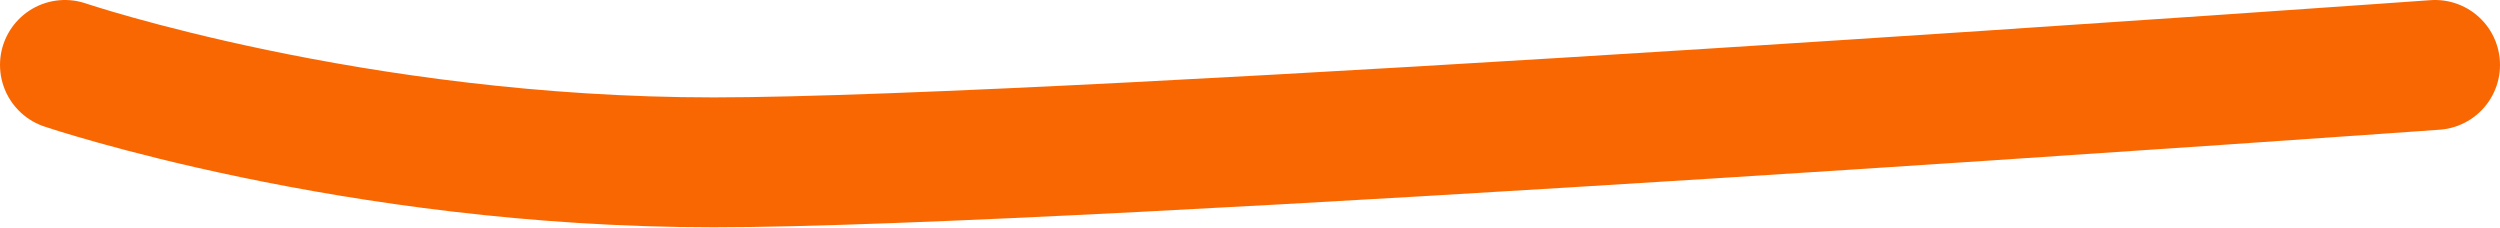
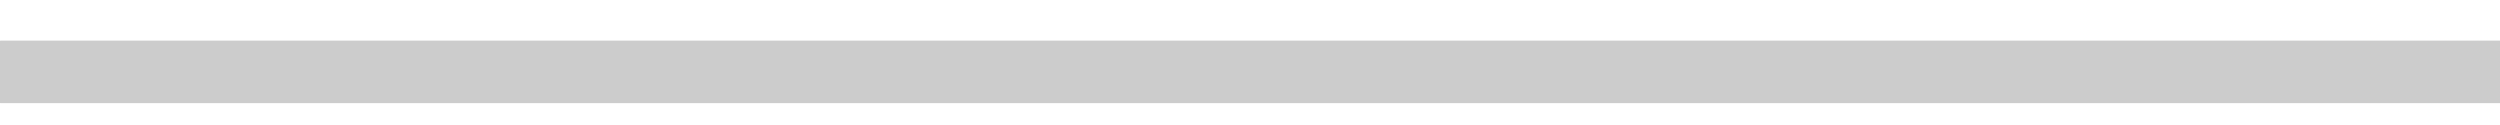
- <svg xmlns="http://www.w3.org/2000/svg" width="77" height="7" viewBox="0 0 77 7" fill="none">
-   <path d="M2 2C2 2 10.882 5 21.979 5C33.076 5 75 2 75 2" stroke="#F96702" stroke-width="4" stroke-linecap="round" />
+ <svg xmlns="http://www.w3.org/2000/svg" version="1.1" id="Camada_1" x="0px" y="0px" viewBox="0 0 40 2" style="enable-background:new 0 0 40 2;" xml:space="preserve">
+   <style type="text/css">
+ 	.st0{fill:none;stroke:#CCCCCC;stroke-linecap:round;}
+ </style>
+   <line class="st0" x1="0.02" y1="1.15" x2="40.19" y2="1.15" />
</svg>
